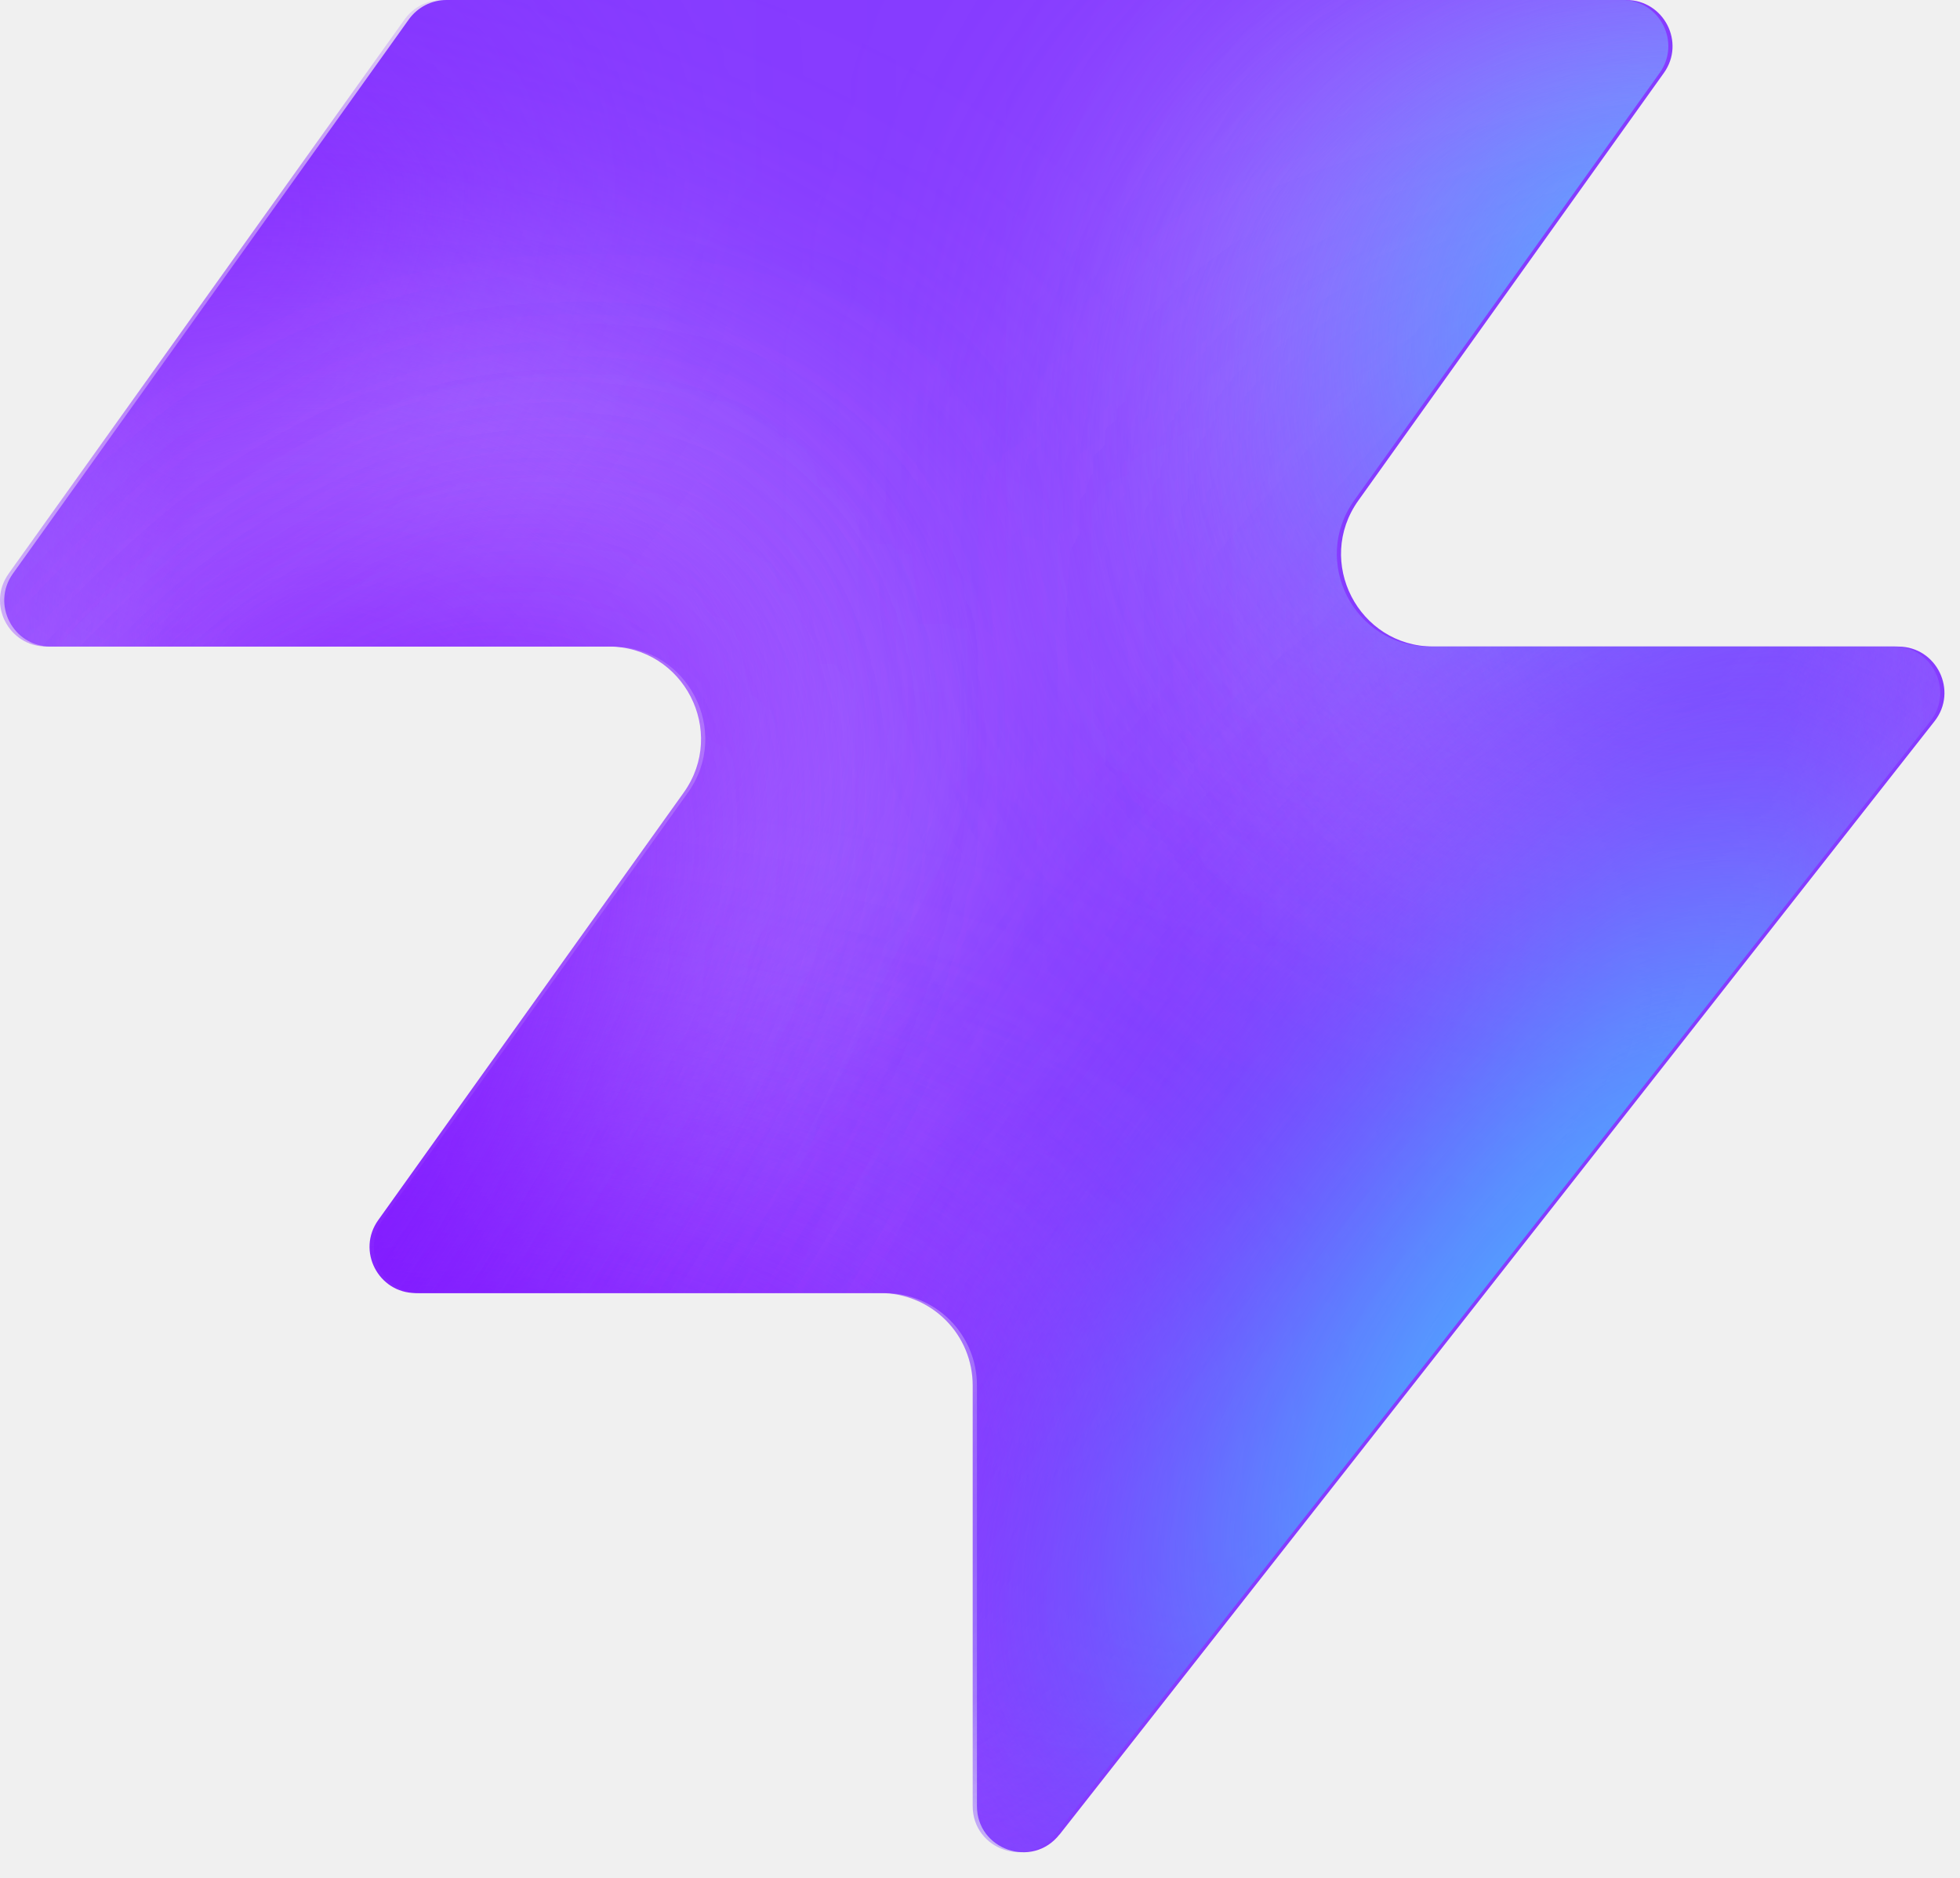
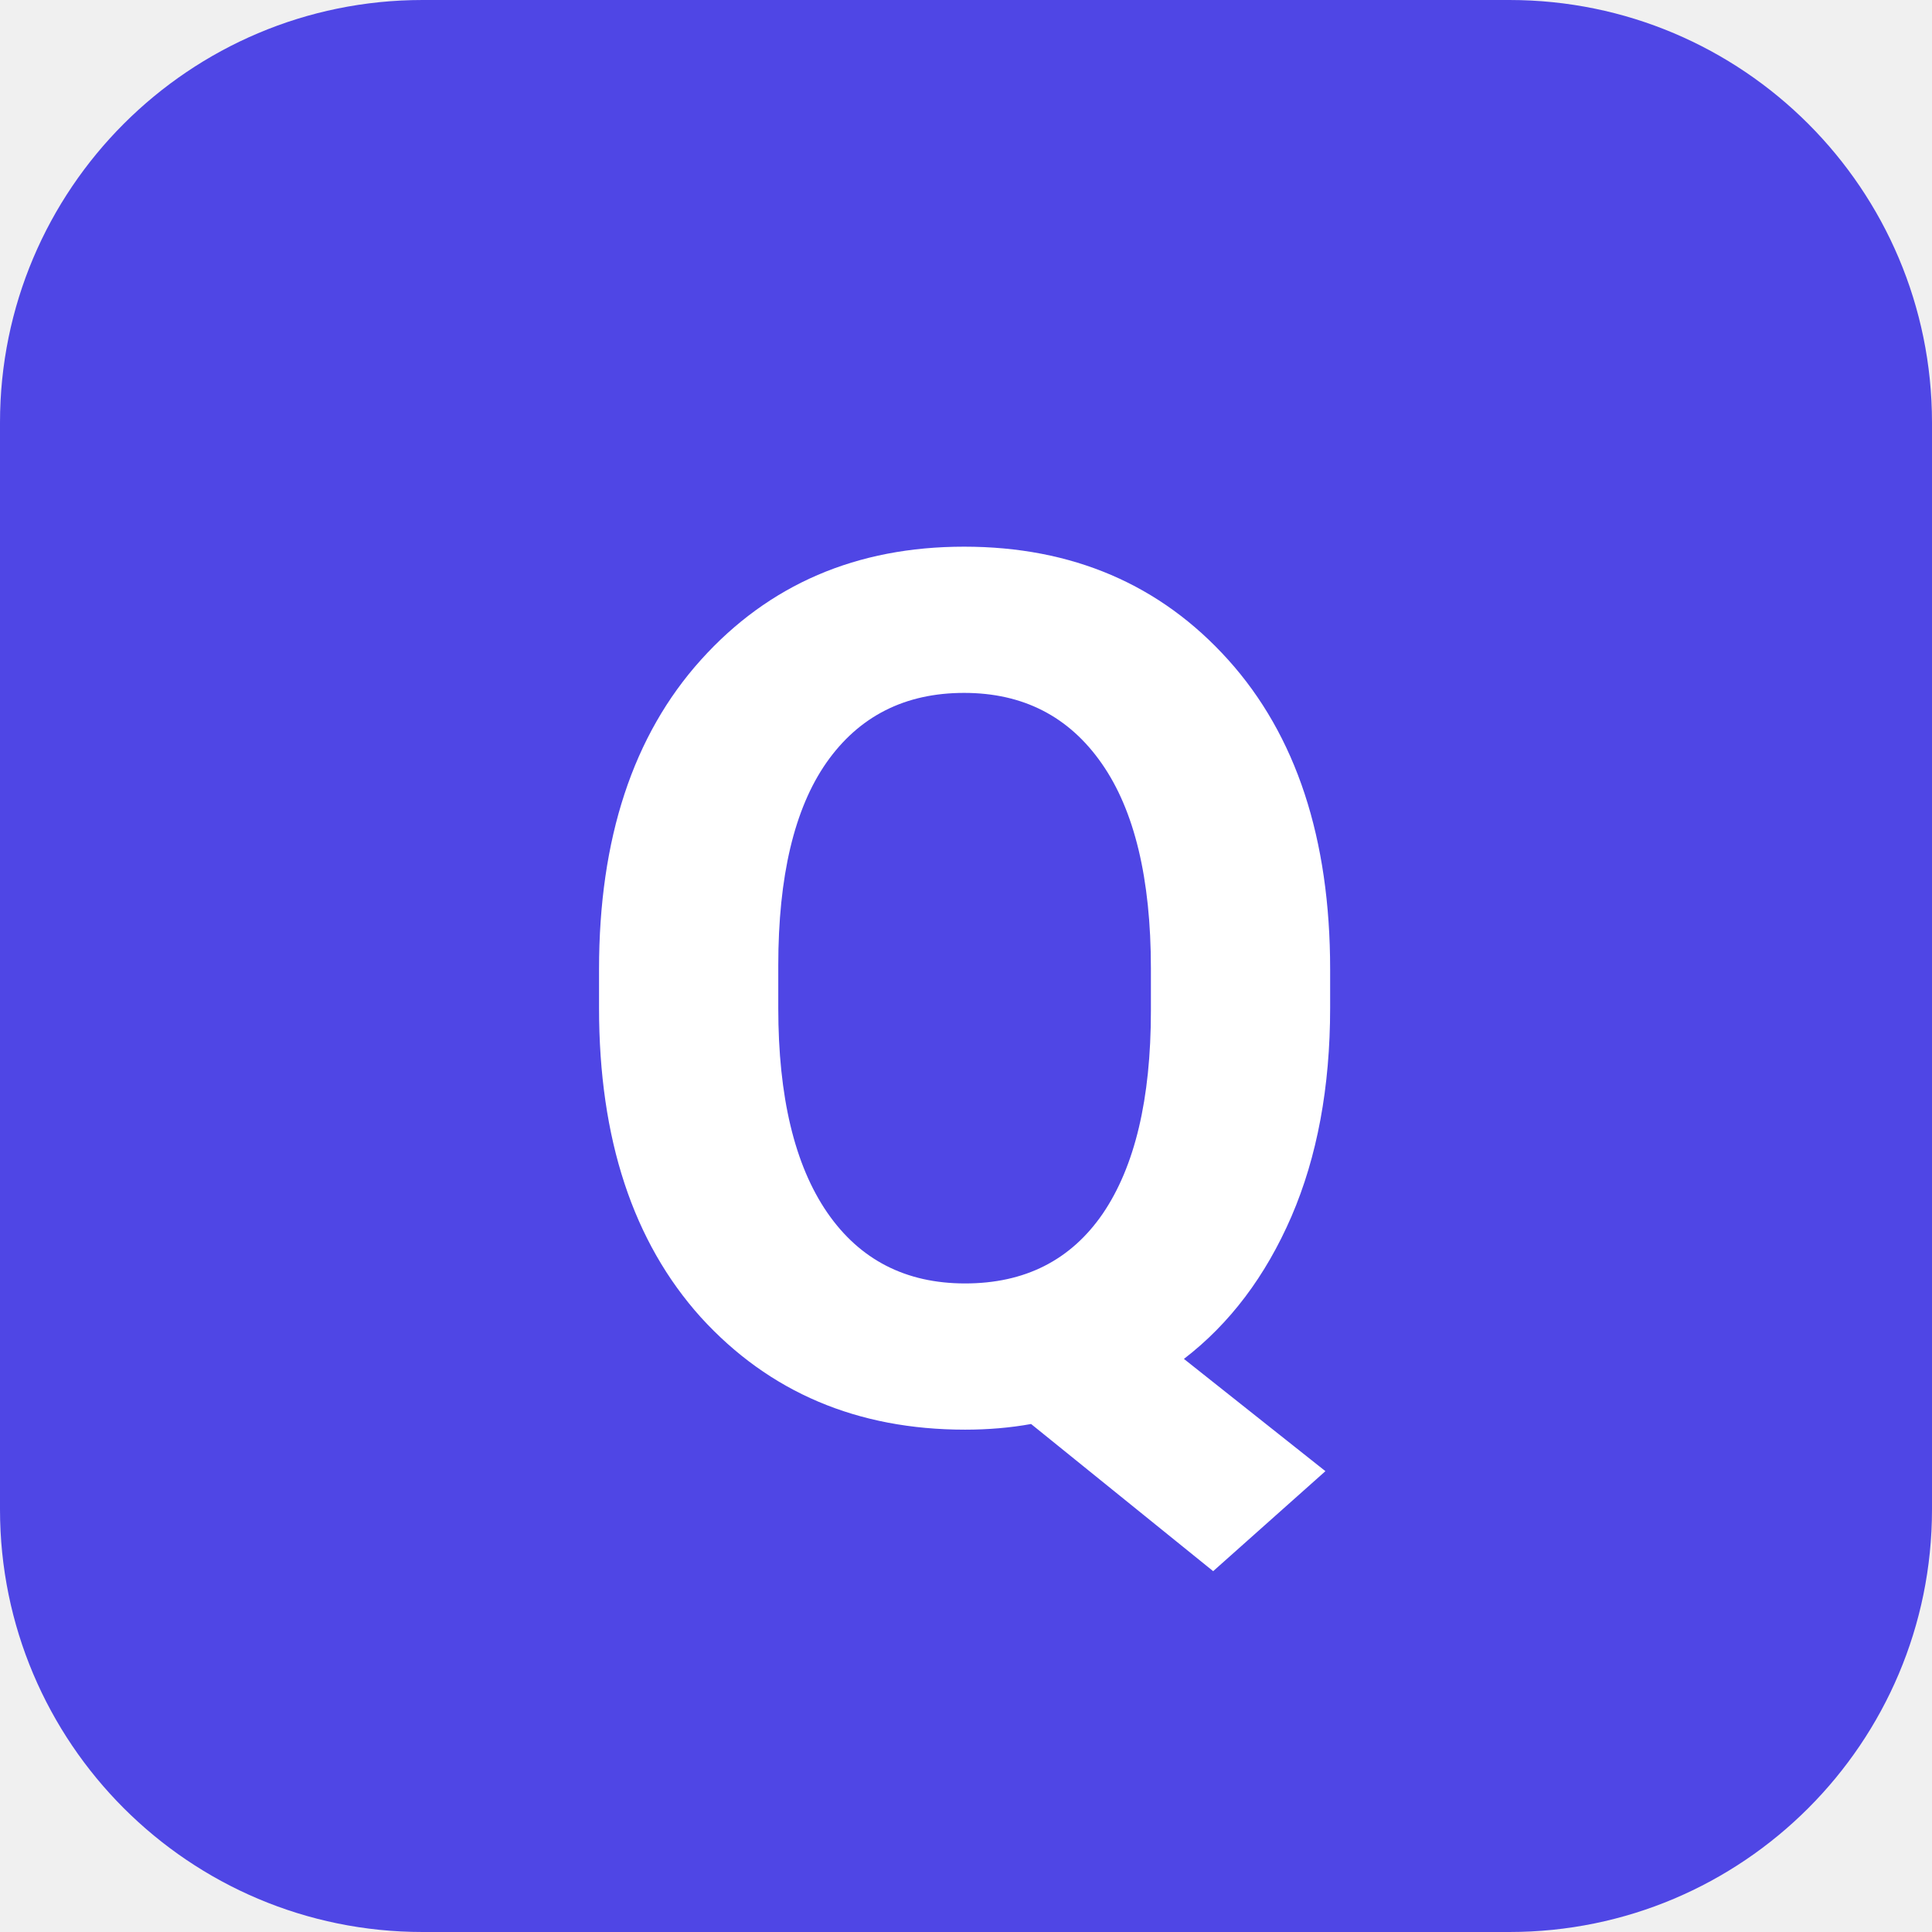
- <svg xmlns="http://www.w3.org/2000/svg" width="48" height="46" fill="none" viewBox="0 0 48 46">
-   <path fill="#863bff" d="M25.946 44.938c-.664.845-2.021.375-2.021-.698V33.937a2.26 2.26 0 0 0-2.262-2.262H10.287c-.92 0-1.456-1.04-.92-1.788l7.48-10.471c1.07-1.497 0-3.578-1.842-3.578H1.237c-.92 0-1.456-1.04-.92-1.788L10.013.474c.214-.297.556-.474.92-.474h28.894c.92 0 1.456 1.04.92 1.788l-7.48 10.471c-1.07 1.498 0 3.579 1.842 3.579h11.377c.943 0 1.473 1.088.89 1.83L25.947 44.94z" style="fill:#863bff;fill:color(display-p3 .525 .23 1);fill-opacity:1" />
-   <mask id="a" width="48" height="46" x="0" y="0" maskUnits="userSpaceOnUse" style="mask-type:alpha">
-     <path fill="#000" d="M25.842 44.938c-.664.844-2.021.375-2.021-.698V33.937a2.26 2.26 0 0 0-2.262-2.262H10.183c-.92 0-1.456-1.04-.92-1.788l7.48-10.471c1.07-1.498 0-3.579-1.842-3.579H1.133c-.92 0-1.456-1.04-.92-1.787L9.91.473c.214-.297.556-.474.92-.474h28.894c.92 0 1.456 1.04.92 1.788l-7.48 10.471c-1.07 1.498 0 3.578 1.842 3.578h11.377c.943 0 1.473 1.088.89 1.832L25.843 44.94z" style="fill:#000;fill-opacity:1" />
-   </mask>
-   <g mask="url(#a)">
-     <g filter="url(#b)">
-       <ellipse cx="5.508" cy="14.704" fill="#ede6ff" rx="5.508" ry="14.704" style="fill:#ede6ff;fill:color(display-p3 .927 .903 1);fill-opacity:1" transform="matrix(.00324 1 1 -.00324 -4.47 31.516)" />
-     </g>
-     <g filter="url(#c)">
-       <ellipse cx="10.399" cy="29.851" fill="#ede6ff" rx="10.399" ry="29.851" style="fill:#ede6ff;fill:color(display-p3 .927 .903 1);fill-opacity:1" transform="matrix(.00324 1 1 -.00324 -39.328 7.883)" />
-     </g>
-     <g filter="url(#d)">
-       <ellipse cx="5.508" cy="30.487" fill="#7e14ff" rx="5.508" ry="30.487" style="fill:#7e14ff;fill:color(display-p3 .492 .077 1);fill-opacity:1" transform="rotate(89.814 -25.913 -14.639)scale(1 -1)" />
-     </g>
-     <g filter="url(#e)">
-       <ellipse cx="5.508" cy="30.599" fill="#7e14ff" rx="5.508" ry="30.599" style="fill:#7e14ff;fill:color(display-p3 .492 .077 1);fill-opacity:1" transform="rotate(89.814 -32.644 -3.334)scale(1 -1)" />
-     </g>
-     <g filter="url(#f)">
-       <ellipse cx="5.508" cy="30.599" fill="#7e14ff" rx="5.508" ry="30.599" style="fill:#7e14ff;fill:color(display-p3 .492 .077 1);fill-opacity:1" transform="matrix(.00324 1 1 -.00324 -34.34 30.47)" />
-     </g>
-     <g filter="url(#g)">
-       <ellipse cx="14.072" cy="22.078" fill="#ede6ff" rx="14.072" ry="22.078" style="fill:#ede6ff;fill:color(display-p3 .927 .903 1);fill-opacity:1" transform="rotate(93.35 24.506 48.493)scale(-1 1)" />
-     </g>
-     <g filter="url(#h)">
-       <ellipse cx="3.47" cy="21.501" fill="#7e14ff" rx="3.47" ry="21.501" style="fill:#7e14ff;fill:color(display-p3 .492 .077 1);fill-opacity:1" transform="rotate(89.009 28.708 47.59)scale(-1 1)" />
-     </g>
-     <g filter="url(#i)">
-       <ellipse cx="3.47" cy="21.501" fill="#7e14ff" rx="3.47" ry="21.501" style="fill:#7e14ff;fill:color(display-p3 .492 .077 1);fill-opacity:1" transform="rotate(89.009 28.708 47.59)scale(-1 1)" />
-     </g>
-     <g filter="url(#j)">
-       <ellipse cx=".387" cy="8.972" fill="#7e14ff" rx="4.407" ry="29.108" style="fill:#7e14ff;fill:color(display-p3 .492 .077 1);fill-opacity:1" transform="rotate(39.51 .387 8.972)" />
-     </g>
-     <g filter="url(#k)">
-       <ellipse cx="47.523" cy="-6.092" fill="#7e14ff" rx="4.407" ry="29.108" style="fill:#7e14ff;fill:color(display-p3 .492 .077 1);fill-opacity:1" transform="rotate(37.892 47.523 -6.092)" />
-     </g>
-     <g filter="url(#l)">
-       <ellipse cx="41.412" cy="6.333" fill="#47bfff" rx="5.971" ry="9.665" style="fill:#47bfff;fill:color(display-p3 .28 .748 1);fill-opacity:1" transform="rotate(37.892 41.412 6.333)" />
-     </g>
-     <g filter="url(#m)">
-       <ellipse cx="-1.879" cy="38.332" fill="#7e14ff" rx="4.407" ry="29.108" style="fill:#7e14ff;fill:color(display-p3 .492 .077 1);fill-opacity:1" transform="rotate(37.892 -1.88 38.332)" />
-     </g>
-     <g filter="url(#n)">
-       <ellipse cx="-1.879" cy="38.332" fill="#7e14ff" rx="4.407" ry="29.108" style="fill:#7e14ff;fill:color(display-p3 .492 .077 1);fill-opacity:1" transform="rotate(37.892 -1.88 38.332)" />
-     </g>
-     <g filter="url(#o)">
-       <ellipse cx="35.651" cy="29.907" fill="#7e14ff" rx="4.407" ry="29.108" style="fill:#7e14ff;fill:color(display-p3 .492 .077 1);fill-opacity:1" transform="rotate(37.892 35.651 29.907)" />
-     </g>
-     <g filter="url(#p)">
-       <ellipse cx="38.418" cy="32.4" fill="#47bfff" rx="5.971" ry="15.297" style="fill:#47bfff;fill:color(display-p3 .28 .748 1);fill-opacity:1" transform="rotate(37.892 38.418 32.4)" />
-     </g>
-   </g>
-   <defs>
-     <filter id="b" width="60.045" height="41.654" x="-19.77" y="16.149" color-interpolation-filters="sRGB" filterUnits="userSpaceOnUse">
-       <feFlood flood-opacity="0" result="BackgroundImageFix" />
-       <feBlend in="SourceGraphic" in2="BackgroundImageFix" result="shape" />
-       <feGaussianBlur result="effect1_foregroundBlur_2002_17158" stdDeviation="7.659" />
-     </filter>
-     <filter id="c" width="90.34" height="51.437" x="-54.613" y="-7.533" color-interpolation-filters="sRGB" filterUnits="userSpaceOnUse">
-       <feFlood flood-opacity="0" result="BackgroundImageFix" />
-       <feBlend in="SourceGraphic" in2="BackgroundImageFix" result="shape" />
-       <feGaussianBlur result="effect1_foregroundBlur_2002_17158" stdDeviation="7.659" />
-     </filter>
-     <filter id="d" width="79.355" height="29.4" x="-49.64" y="2.03" color-interpolation-filters="sRGB" filterUnits="userSpaceOnUse">
-       <feFlood flood-opacity="0" result="BackgroundImageFix" />
-       <feBlend in="SourceGraphic" in2="BackgroundImageFix" result="shape" />
-       <feGaussianBlur result="effect1_foregroundBlur_2002_17158" stdDeviation="4.596" />
-     </filter>
-     <filter id="e" width="79.579" height="29.4" x="-45.045" y="20.029" color-interpolation-filters="sRGB" filterUnits="userSpaceOnUse">
-       <feFlood flood-opacity="0" result="BackgroundImageFix" />
-       <feBlend in="SourceGraphic" in2="BackgroundImageFix" result="shape" />
-       <feGaussianBlur result="effect1_foregroundBlur_2002_17158" stdDeviation="4.596" />
-     </filter>
-     <filter id="f" width="79.579" height="29.4" x="-43.513" y="21.178" color-interpolation-filters="sRGB" filterUnits="userSpaceOnUse">
-       <feFlood flood-opacity="0" result="BackgroundImageFix" />
-       <feBlend in="SourceGraphic" in2="BackgroundImageFix" result="shape" />
-       <feGaussianBlur result="effect1_foregroundBlur_2002_17158" stdDeviation="4.596" />
-     </filter>
-     <filter id="g" width="74.749" height="58.852" x="15.756" y="-17.901" color-interpolation-filters="sRGB" filterUnits="userSpaceOnUse">
-       <feFlood flood-opacity="0" result="BackgroundImageFix" />
-       <feBlend in="SourceGraphic" in2="BackgroundImageFix" result="shape" />
-       <feGaussianBlur result="effect1_foregroundBlur_2002_17158" stdDeviation="7.659" />
-     </filter>
-     <filter id="h" width="61.377" height="25.362" x="23.548" y="2.284" color-interpolation-filters="sRGB" filterUnits="userSpaceOnUse">
-       <feFlood flood-opacity="0" result="BackgroundImageFix" />
-       <feBlend in="SourceGraphic" in2="BackgroundImageFix" result="shape" />
-       <feGaussianBlur result="effect1_foregroundBlur_2002_17158" stdDeviation="4.596" />
-     </filter>
-     <filter id="i" width="61.377" height="25.362" x="23.548" y="2.284" color-interpolation-filters="sRGB" filterUnits="userSpaceOnUse">
-       <feFlood flood-opacity="0" result="BackgroundImageFix" />
-       <feBlend in="SourceGraphic" in2="BackgroundImageFix" result="shape" />
-       <feGaussianBlur result="effect1_foregroundBlur_2002_17158" stdDeviation="4.596" />
-     </filter>
-     <filter id="j" width="56.045" height="63.649" x="-27.636" y="-22.853" color-interpolation-filters="sRGB" filterUnits="userSpaceOnUse">
-       <feFlood flood-opacity="0" result="BackgroundImageFix" />
-       <feBlend in="SourceGraphic" in2="BackgroundImageFix" result="shape" />
-       <feGaussianBlur result="effect1_foregroundBlur_2002_17158" stdDeviation="4.596" />
-     </filter>
-     <filter id="k" width="54.814" height="64.646" x="20.116" y="-38.415" color-interpolation-filters="sRGB" filterUnits="userSpaceOnUse">
-       <feFlood flood-opacity="0" result="BackgroundImageFix" />
-       <feBlend in="SourceGraphic" in2="BackgroundImageFix" result="shape" />
-       <feGaussianBlur result="effect1_foregroundBlur_2002_17158" stdDeviation="4.596" />
-     </filter>
-     <filter id="l" width="33.541" height="35.313" x="24.641" y="-11.323" color-interpolation-filters="sRGB" filterUnits="userSpaceOnUse">
-       <feFlood flood-opacity="0" result="BackgroundImageFix" />
-       <feBlend in="SourceGraphic" in2="BackgroundImageFix" result="shape" />
-       <feGaussianBlur result="effect1_foregroundBlur_2002_17158" stdDeviation="4.596" />
-     </filter>
-     <filter id="m" width="54.814" height="64.646" x="-29.286" y="6.009" color-interpolation-filters="sRGB" filterUnits="userSpaceOnUse">
-       <feFlood flood-opacity="0" result="BackgroundImageFix" />
-       <feBlend in="SourceGraphic" in2="BackgroundImageFix" result="shape" />
-       <feGaussianBlur result="effect1_foregroundBlur_2002_17158" stdDeviation="4.596" />
-     </filter>
-     <filter id="n" width="54.814" height="64.646" x="-29.286" y="6.009" color-interpolation-filters="sRGB" filterUnits="userSpaceOnUse">
-       <feFlood flood-opacity="0" result="BackgroundImageFix" />
-       <feBlend in="SourceGraphic" in2="BackgroundImageFix" result="shape" />
-       <feGaussianBlur result="effect1_foregroundBlur_2002_17158" stdDeviation="4.596" />
-     </filter>
-     <filter id="o" width="54.814" height="64.646" x="8.244" y="-2.416" color-interpolation-filters="sRGB" filterUnits="userSpaceOnUse">
-       <feFlood flood-opacity="0" result="BackgroundImageFix" />
-       <feBlend in="SourceGraphic" in2="BackgroundImageFix" result="shape" />
-       <feGaussianBlur result="effect1_foregroundBlur_2002_17158" stdDeviation="4.596" />
-     </filter>
-     <filter id="p" width="39.409" height="43.623" x="18.713" y="10.588" color-interpolation-filters="sRGB" filterUnits="userSpaceOnUse">
-       <feFlood flood-opacity="0" result="BackgroundImageFix" />
-       <feBlend in="SourceGraphic" in2="BackgroundImageFix" result="shape" />
-       <feGaussianBlur result="effect1_foregroundBlur_2002_17158" stdDeviation="4.596" />
-     </filter>
-   </defs>
+ <svg xmlns="http://www.w3.org/2000/svg" viewBox="0 0 32 32" width="32" height="32">
+   <rect width="32" height="32" rx="7" fill="#4F46E5" />
+   <text x="50%" y="52%" dominant-baseline="central" text-anchor="middle" fill="#FFFFFF" font-family="system-ui, -apple-system, BlinkMacSystemFont, 'Segoe UI', Roboto, 'Helvetica Neue', Arial, sans-serif" font-weight="600" font-size="20">Q</text>
</svg>
